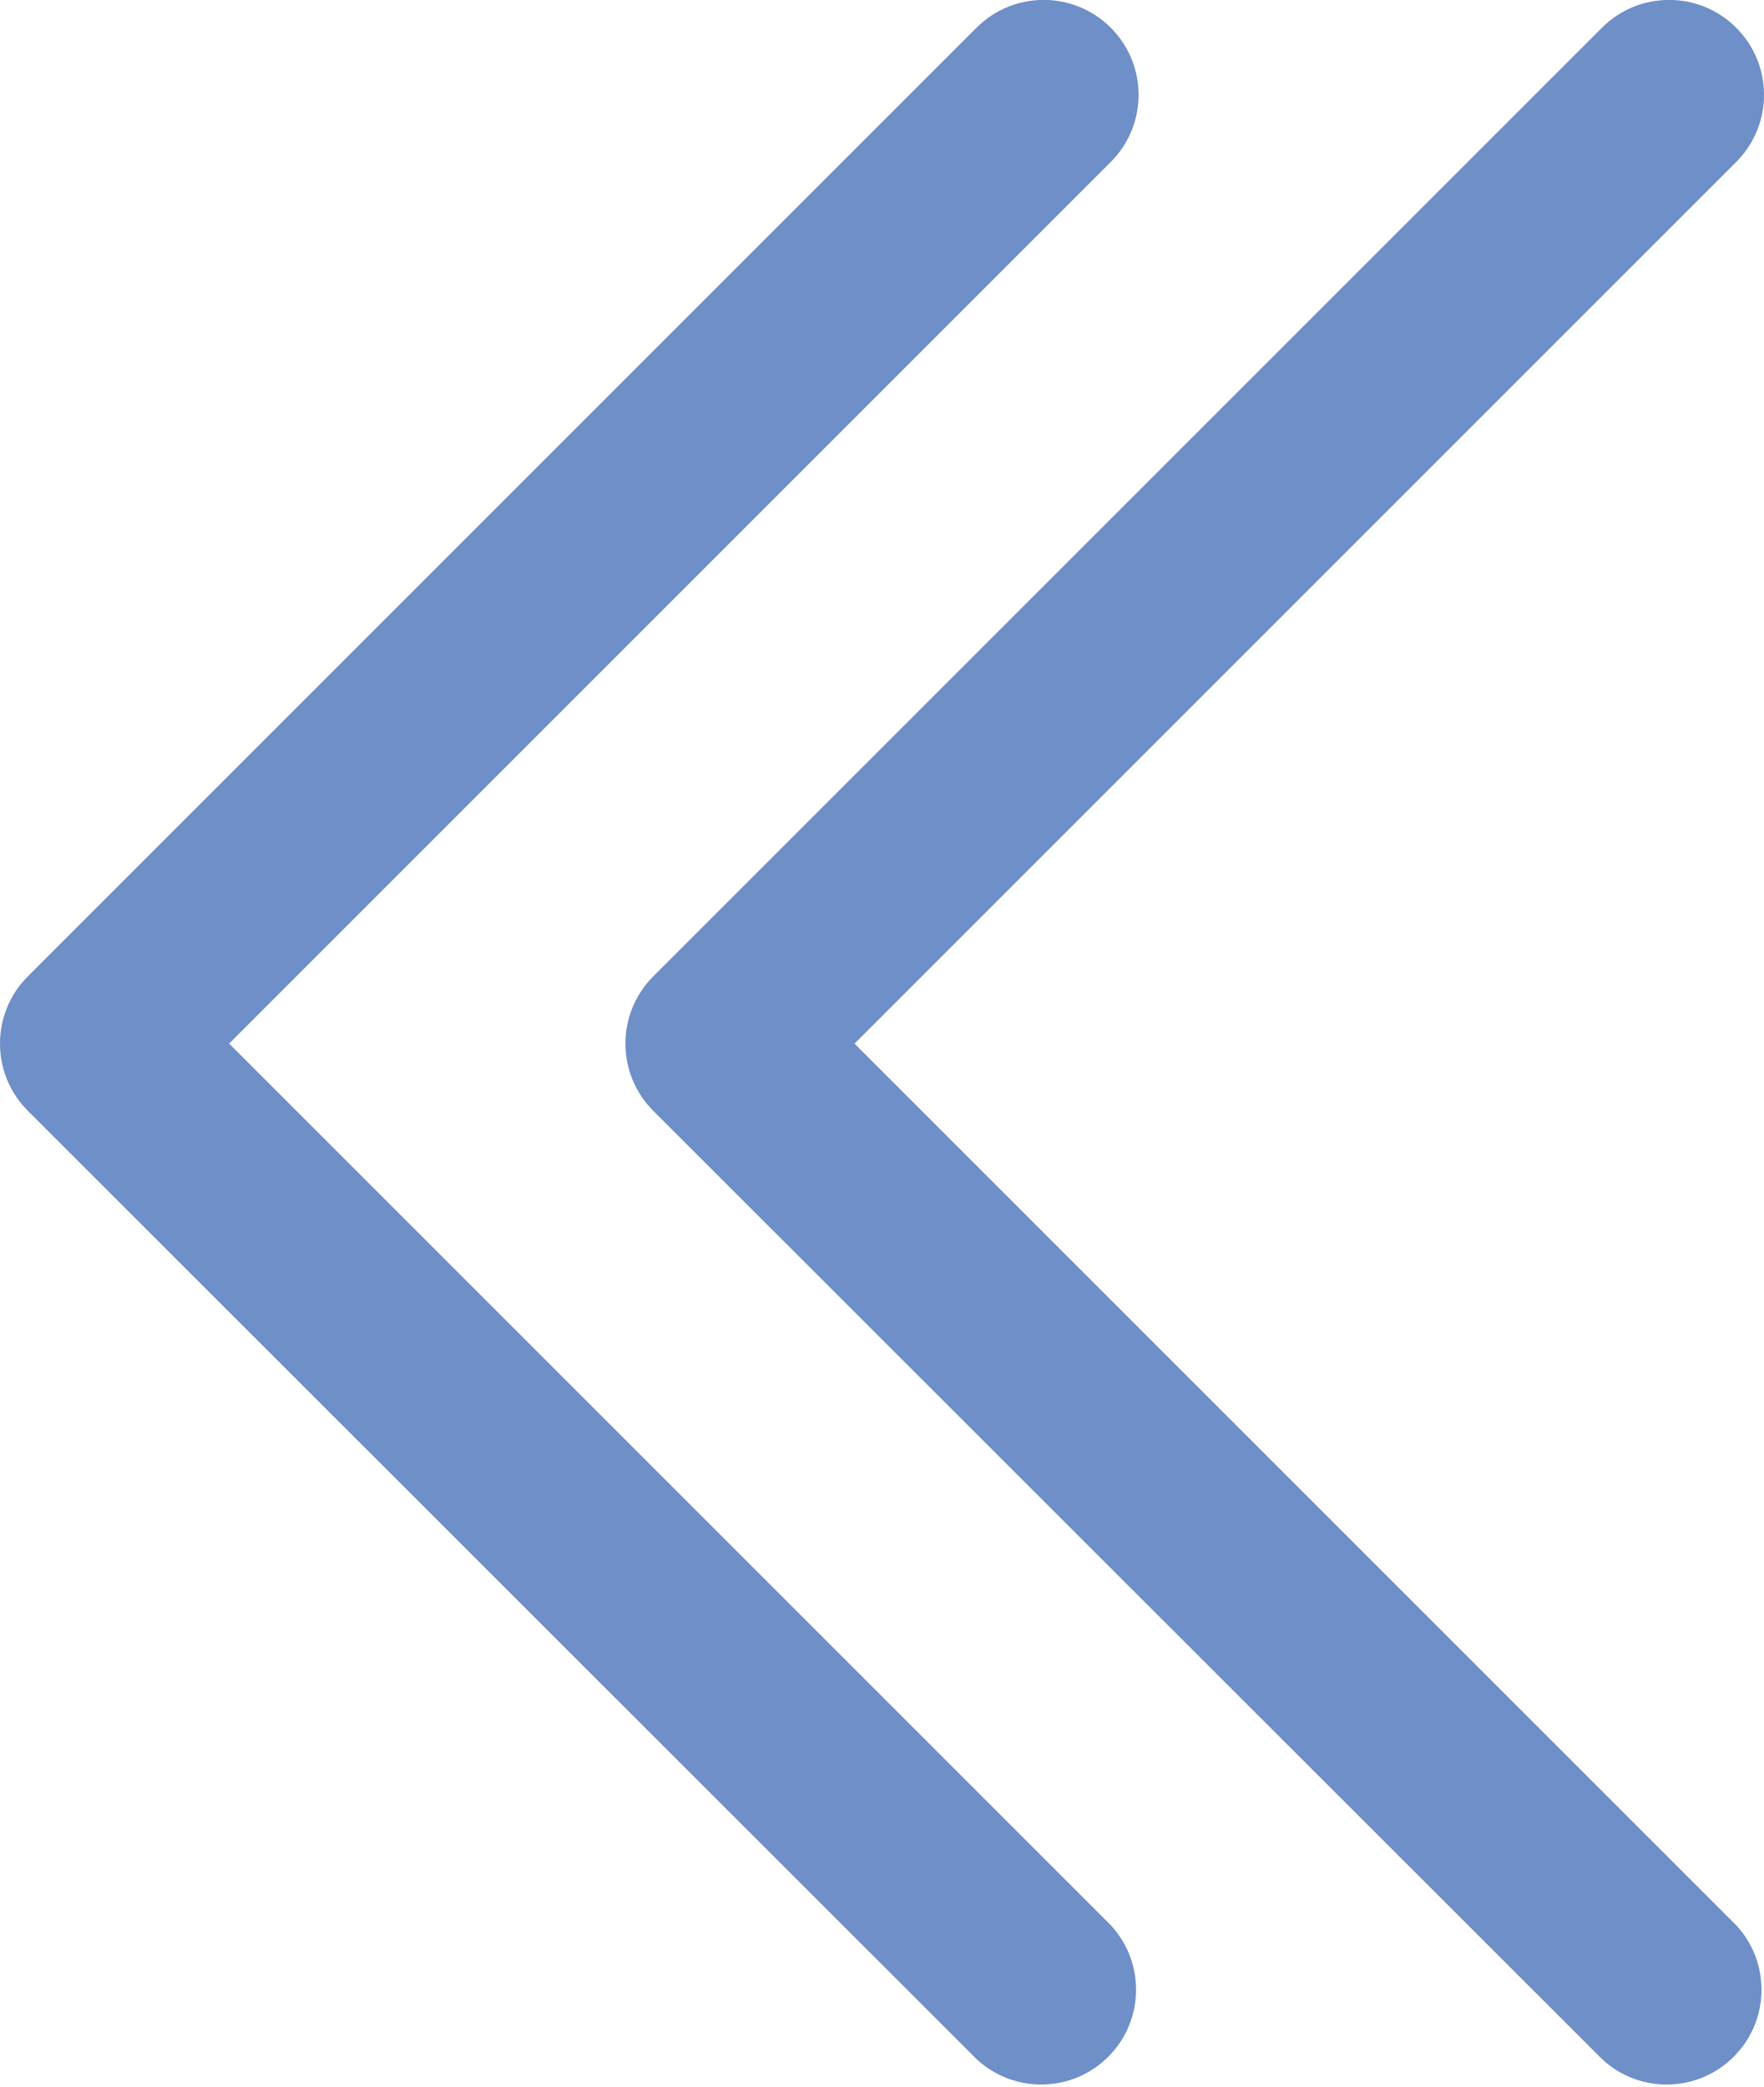
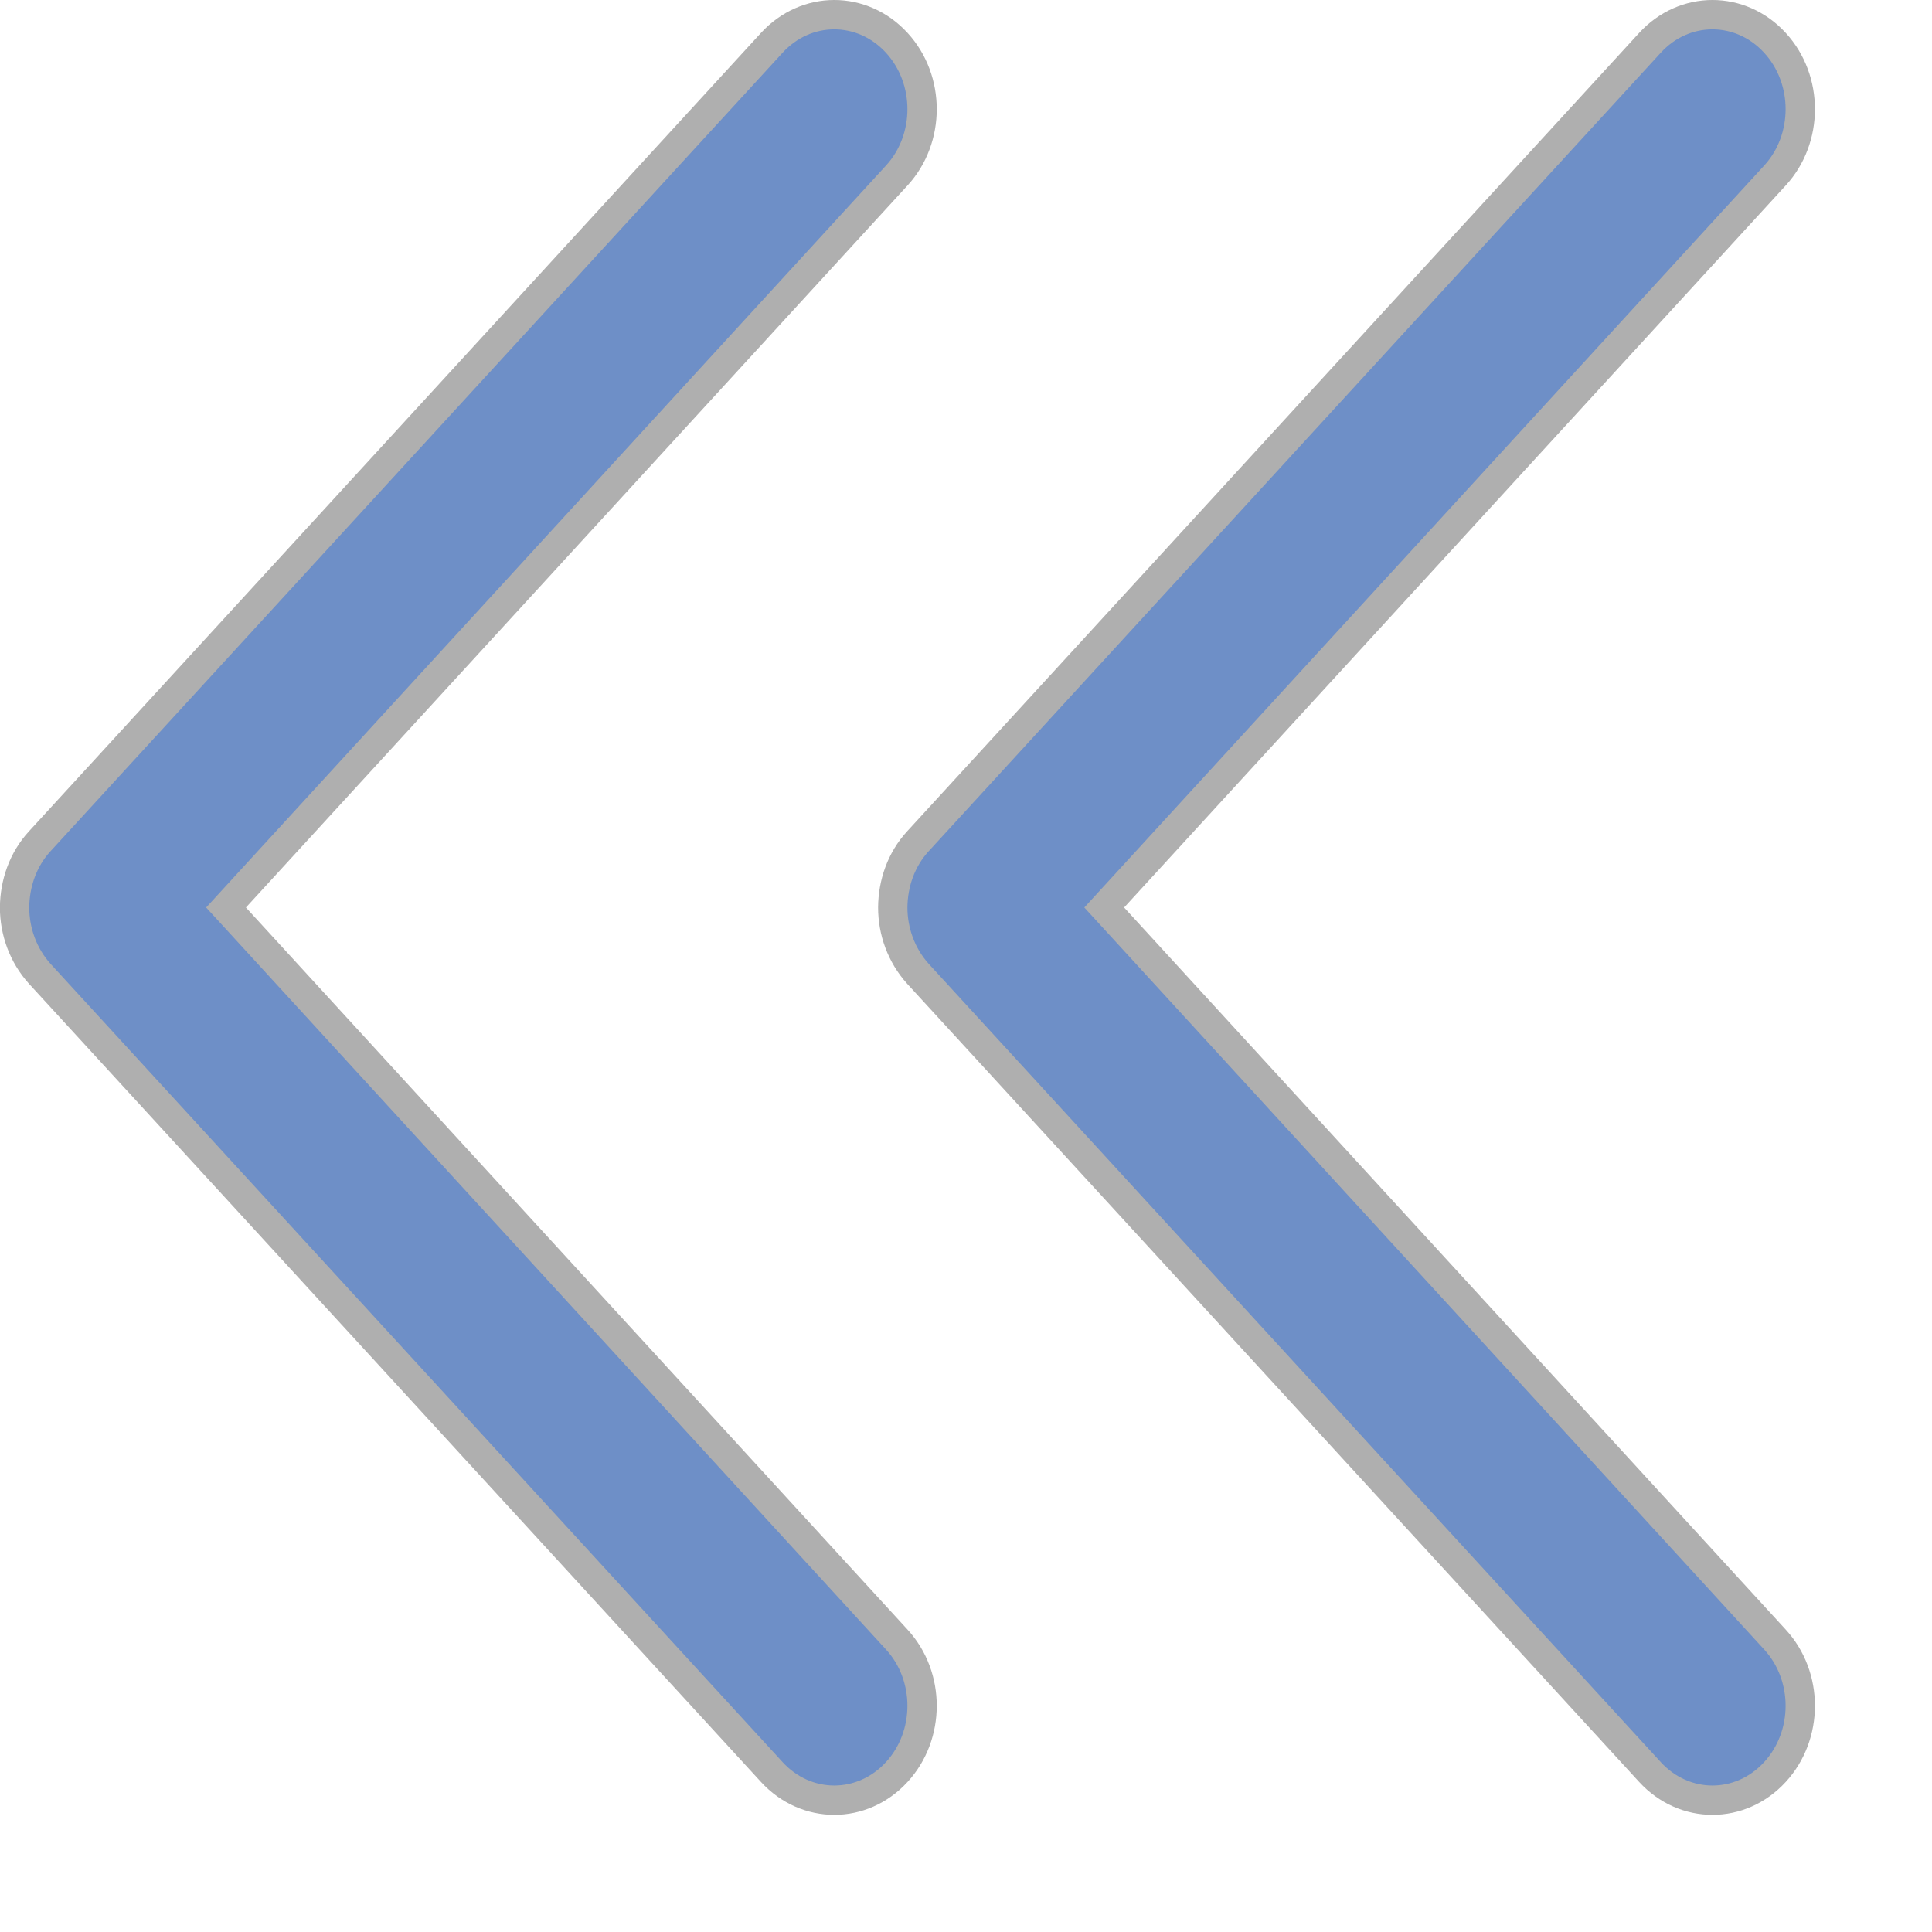
- <svg xmlns="http://www.w3.org/2000/svg" width="8.461" height="10.011" viewBox="0 0 8.461 10.011">
-   <g id="Group_15758" data-name="Group 15758" transform="translate(-960.248 -768.994)">
-     <g id="Group_15533" data-name="Group 15533" transform="translate(967.979 767) rotate(90)">
-       <g id="Group_15757" data-name="Group 15757" transform="translate(0 0)">
-         <path id="Path_3361" data-name="Path 3361" d="M5.006,5.461a.454.454,0,0,1-.322-.133L.133.777A.455.455,0,0,1,.777.133L5.006,4.362,9.235.133a.455.455,0,0,1,.643.643L5.328,5.328A.454.454,0,0,1,5.006,5.461Z" transform="translate(1.994 2.27)" fill="#6E8FC7" />
-       </g>
-     </g>
-     <g id="Group_15535" data-name="Group 15535" transform="translate(969.979 767) rotate(90)">
-       <g id="Group_15756" data-name="Group 15756" transform="translate(0 0)">
-         <path id="Path_3361-2" data-name="Path 3361" d="M5.006,5.461a.454.454,0,0,1-.322-.133L.133.777A.455.455,0,0,1,.777.133L5.006,4.362,9.235.133a.455.455,0,0,1,.643.643L5.328,5.328A.454.454,0,0,1,5.006,5.461Z" transform="translate(1.994 1.27)" fill="#6E8FC7" />
-       </g>
-     </g>
-   </g>
+ <svg xmlns="http://www.w3.org/2000/svg" width="11" height="11" viewBox="0 0 11 11" fill="none">
+   <path d="M5.106 9.335C5.298 9.544 5.298 9.88 5.106 10.089C4.91 10.303 4.59 10.303 4.394 10.089L0.227 5.545C0.131 5.439 0.083 5.302 0.083 5.167C0.084 5.031 0.13 4.894 0.227 4.789L4.394 0.244C4.59 0.03 4.91 0.03 5.106 0.244C5.298 0.453 5.298 0.79 5.106 0.999L1.287 5.167L5.106 9.335Z" fill="#6E8FC7" stroke="#AFAFAF" stroke-width="0.167" />
+   <path d="M10.106 9.335C10.298 9.544 10.298 9.88 10.106 10.089C9.91 10.303 9.59 10.303 9.394 10.089L5.227 5.545C5.131 5.439 5.083 5.302 5.083 5.167C5.084 5.031 5.13 4.894 5.227 4.789L9.394 0.244C9.59 0.03 9.91 0.03 10.106 0.244C10.298 0.453 10.298 0.79 10.106 0.999L6.287 5.167L10.106 9.335Z" fill="#6E8FC7" stroke="#AFAFAF" stroke-width="0.167" />
</svg>
